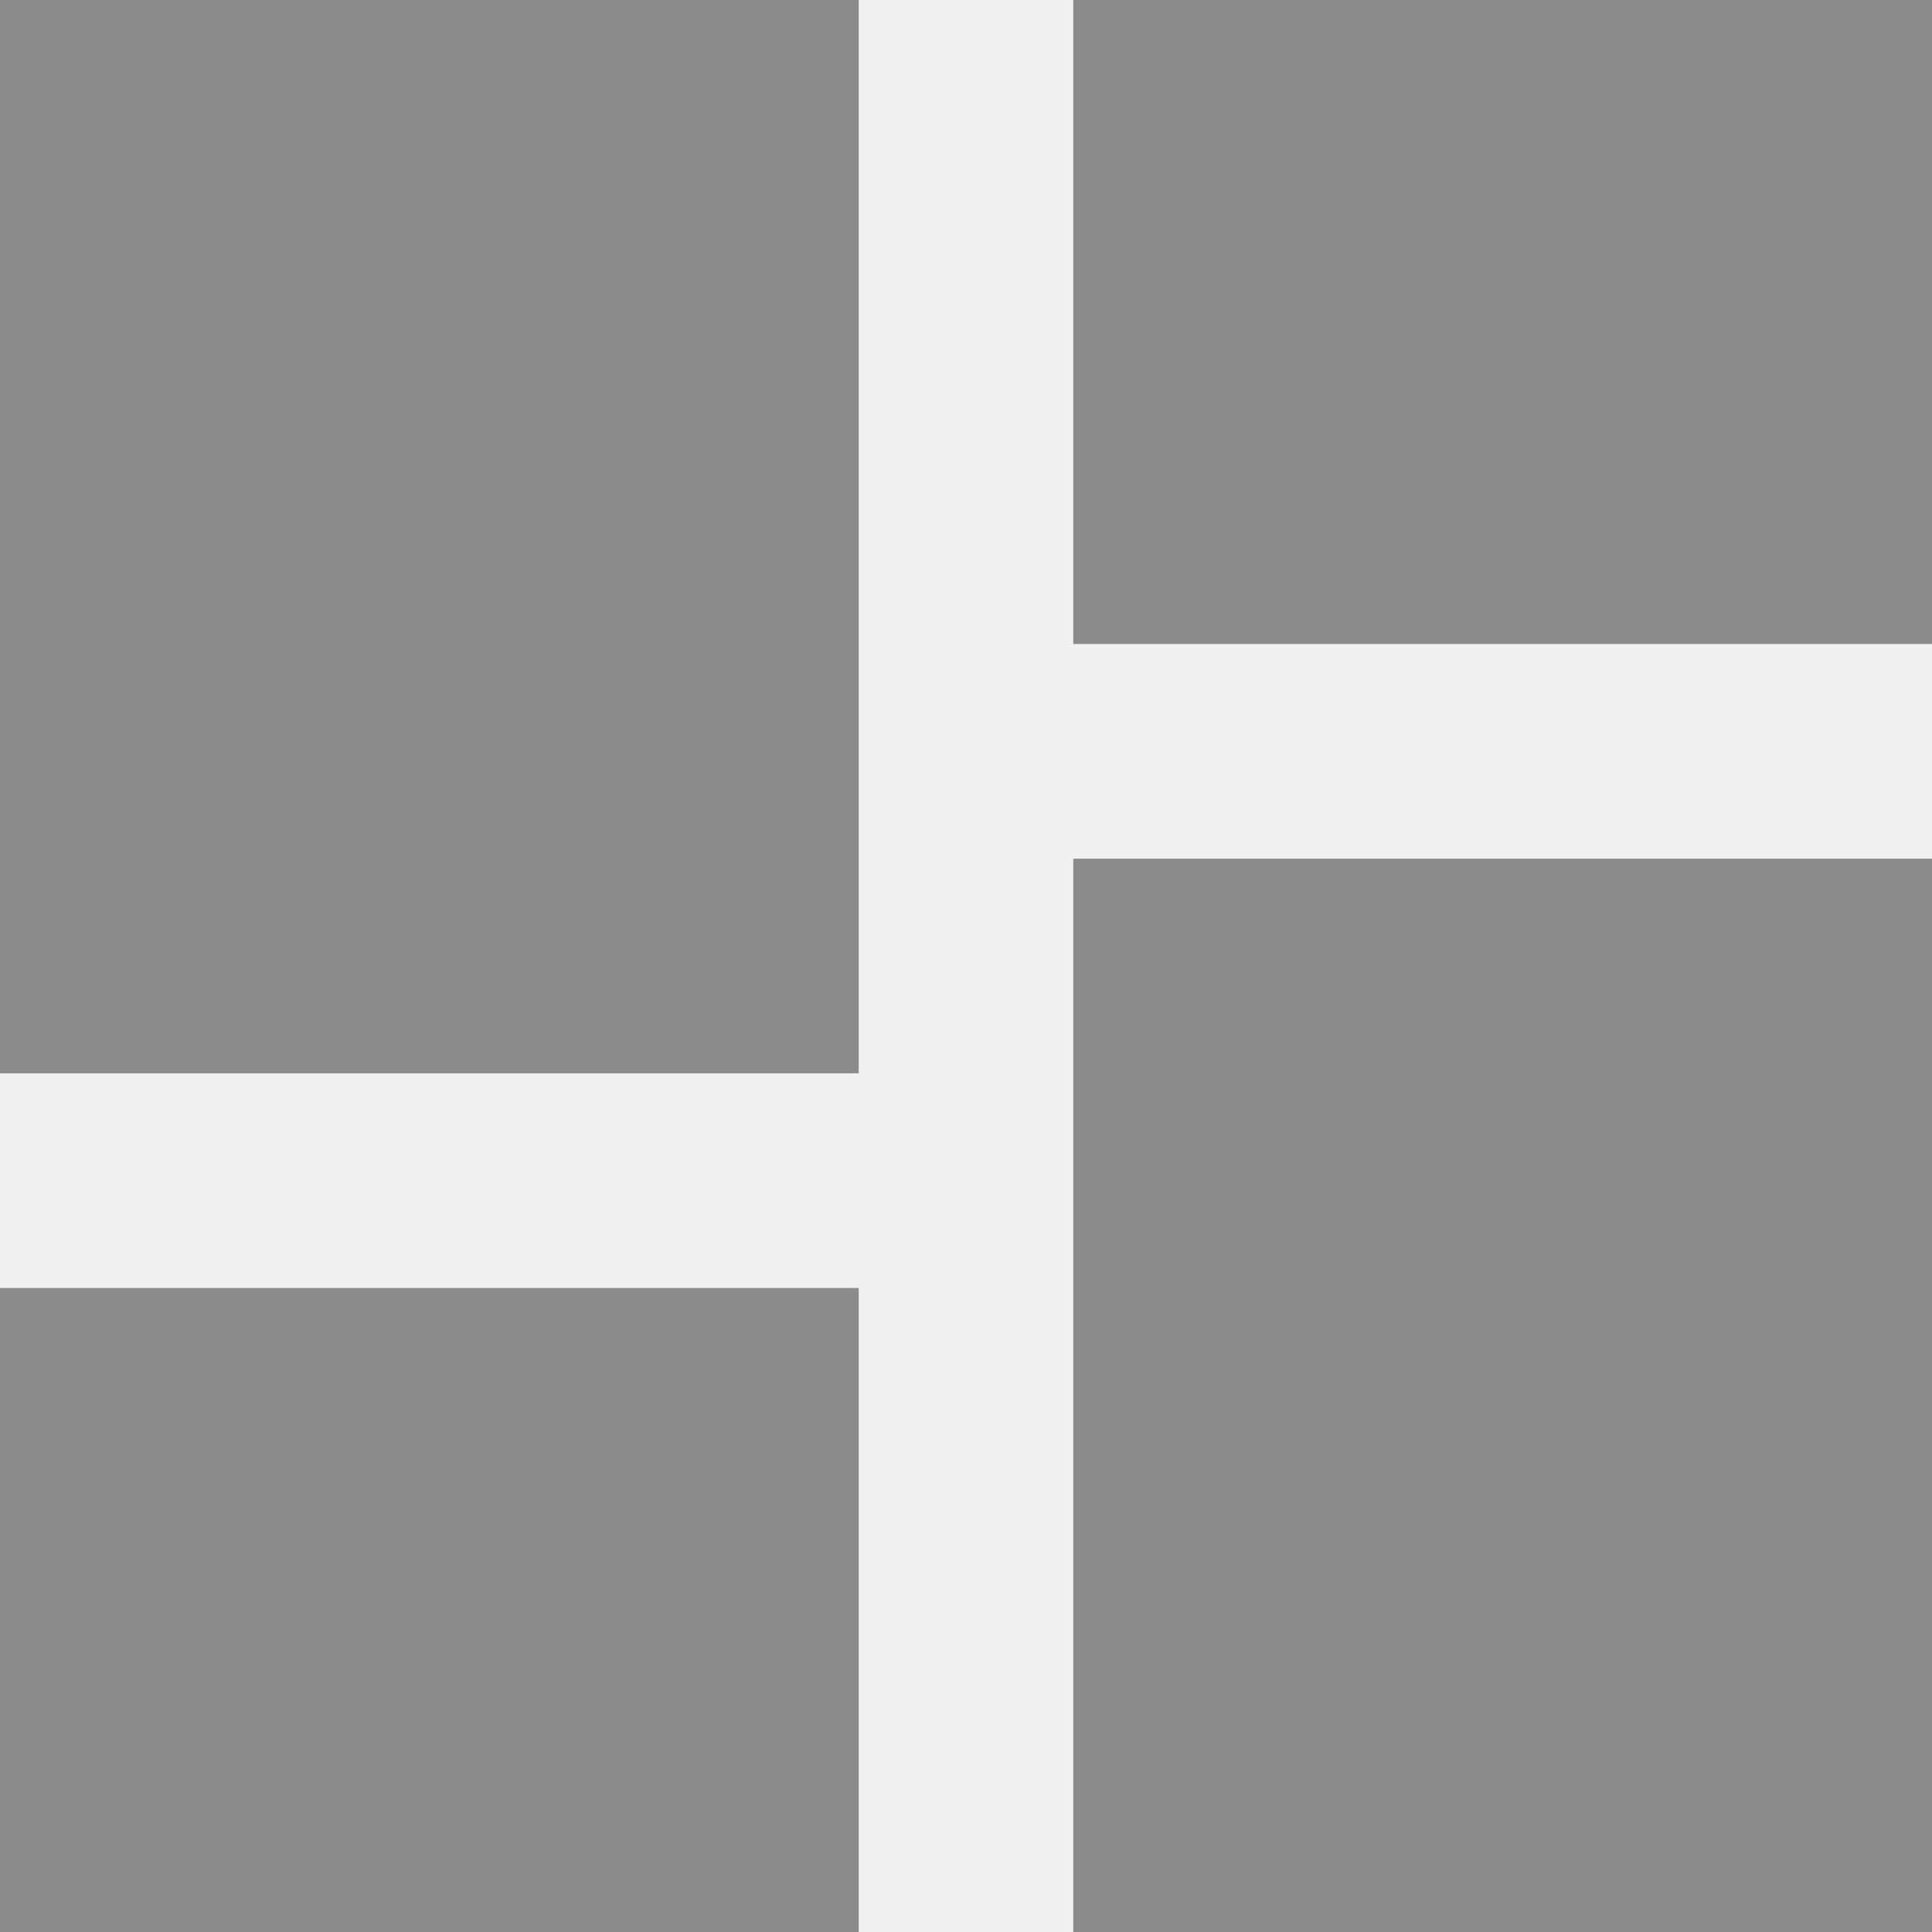
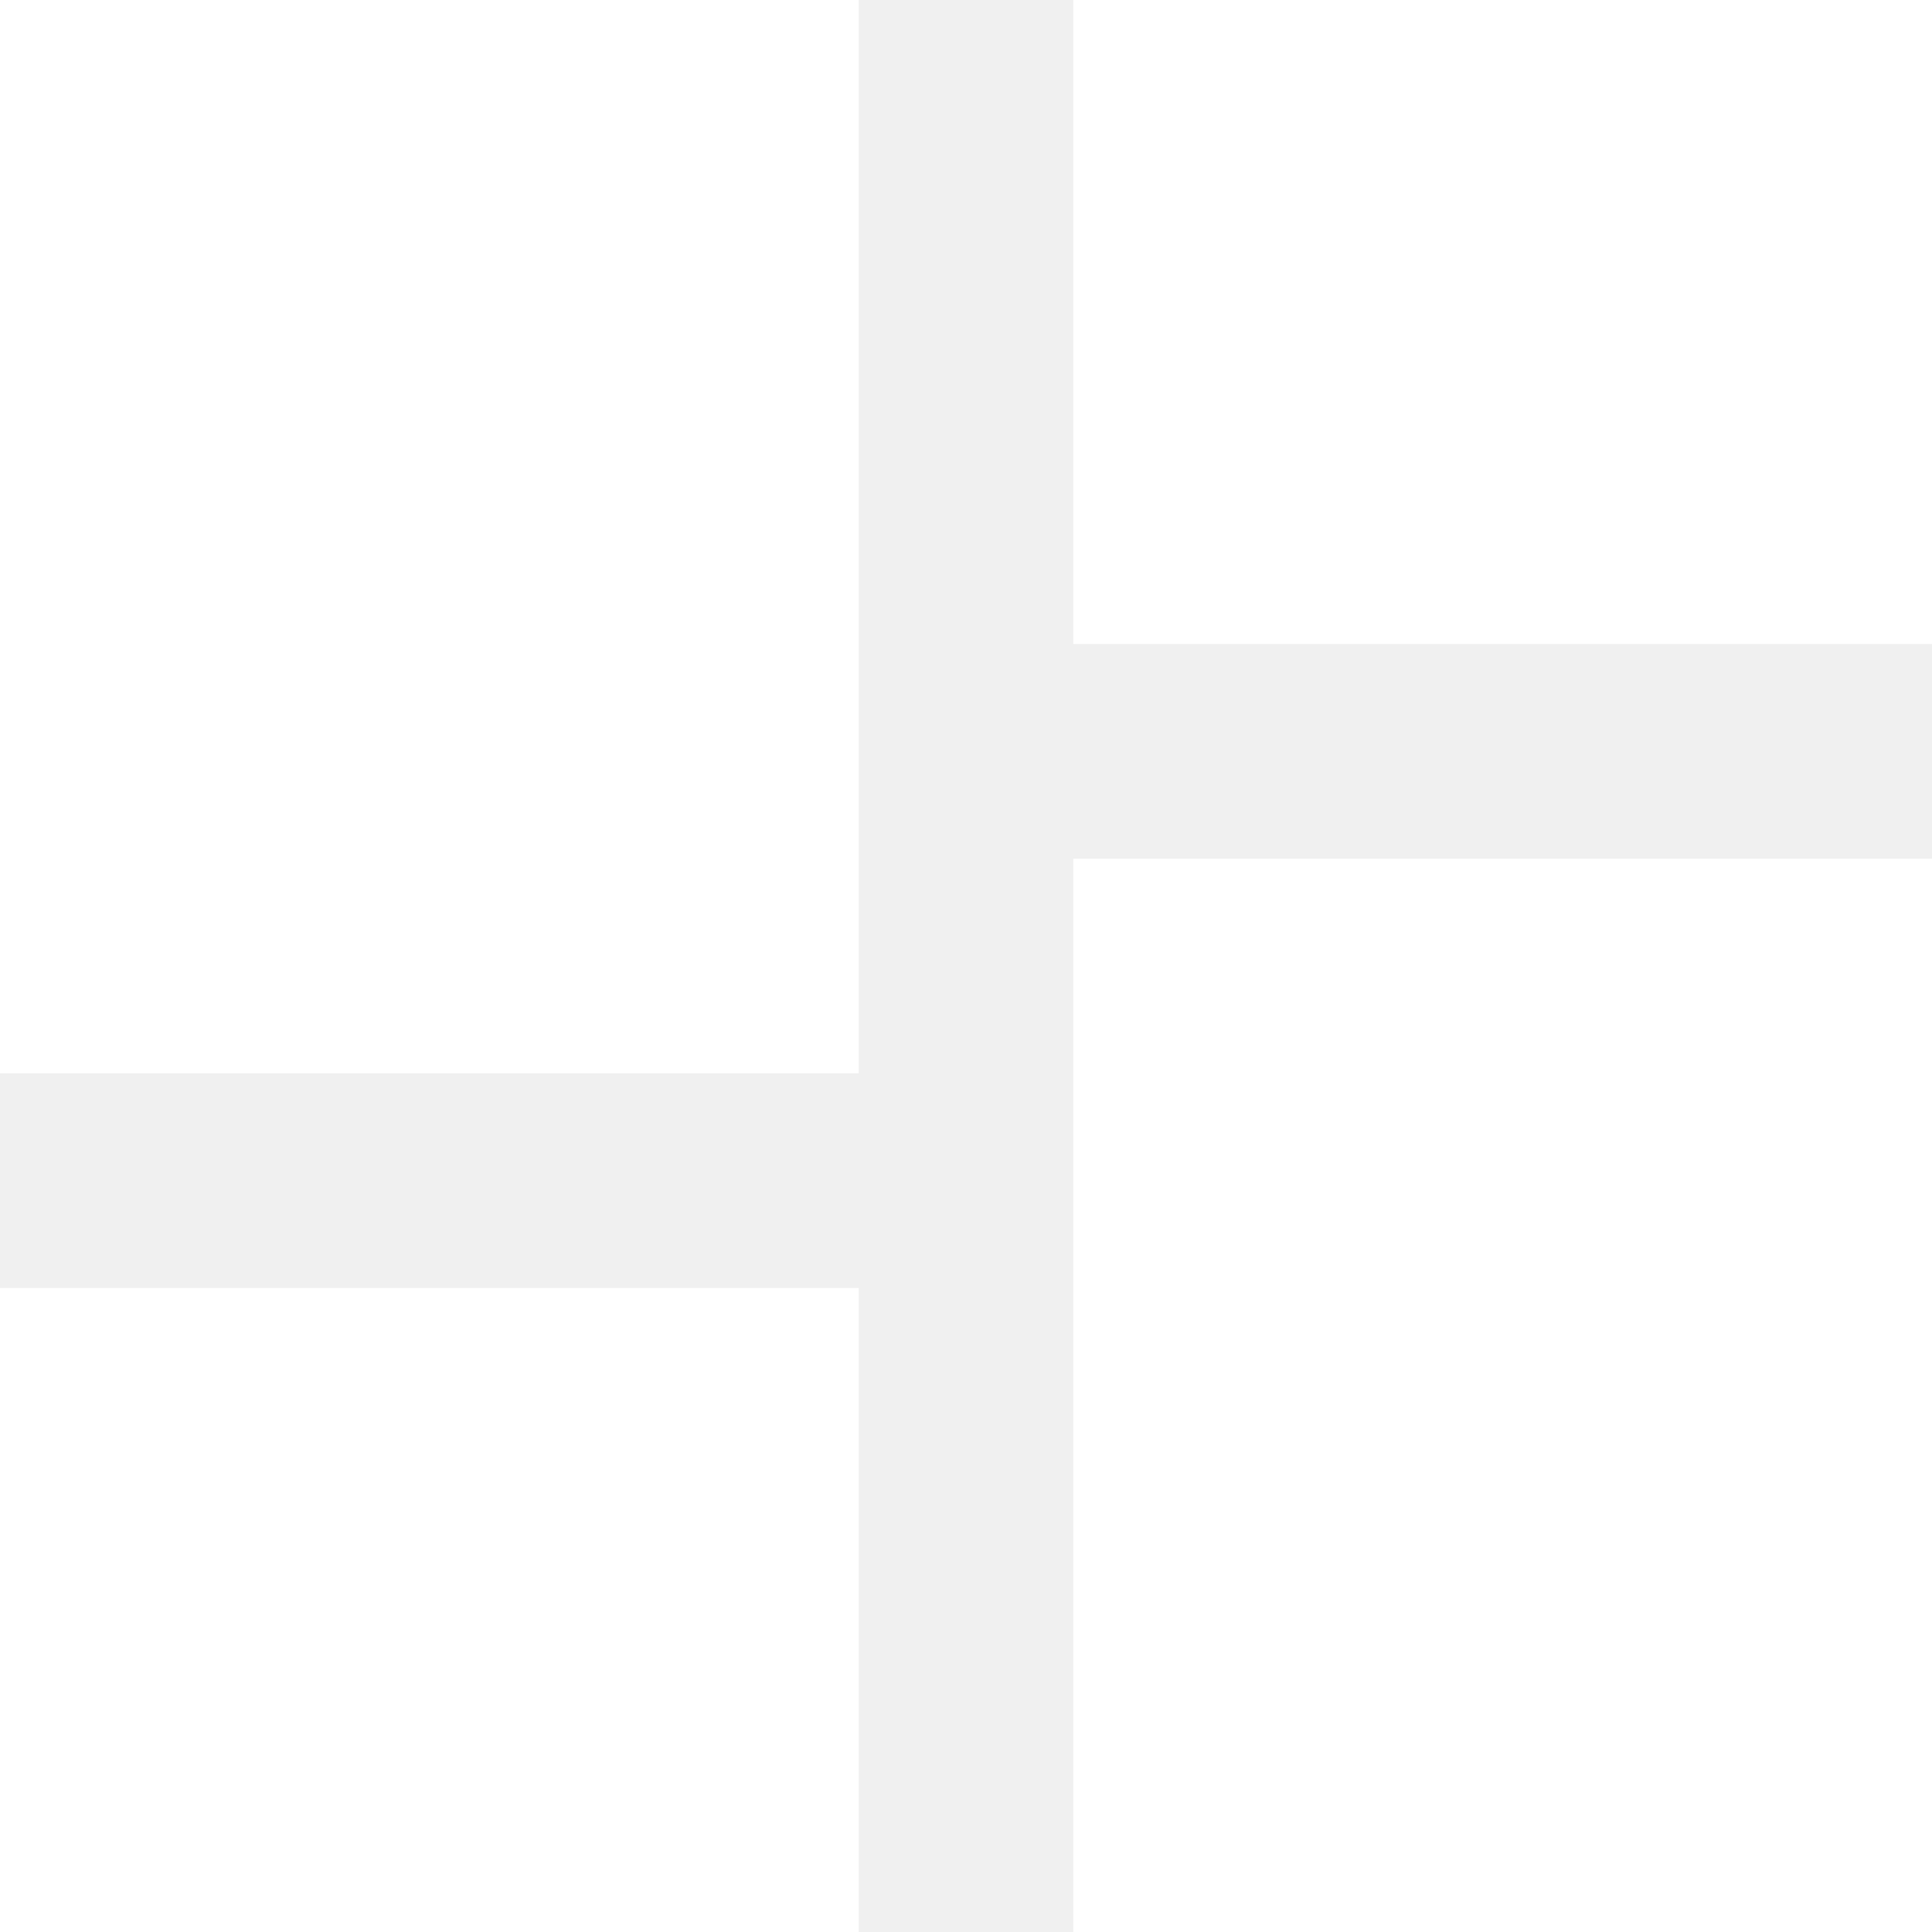
<svg xmlns="http://www.w3.org/2000/svg" width="24" height="24" viewBox="0 0 24 24" fill="none">
-   <path d="M13.333 8V0H24V8H13.333ZM0 13.333V0H10.667V13.333H0ZM13.333 24V10.667H24V24H13.333ZM0 24V16H10.667V24H0Z" fill="#8B8B8B" />
+   <path d="M13.333 8V0H24V8H13.333ZM0 13.333V0H10.667V13.333H0ZM13.333 24V10.667H24V24H13.333ZM0 24V16H10.667V24H0Z" fill="white" />
</svg>
